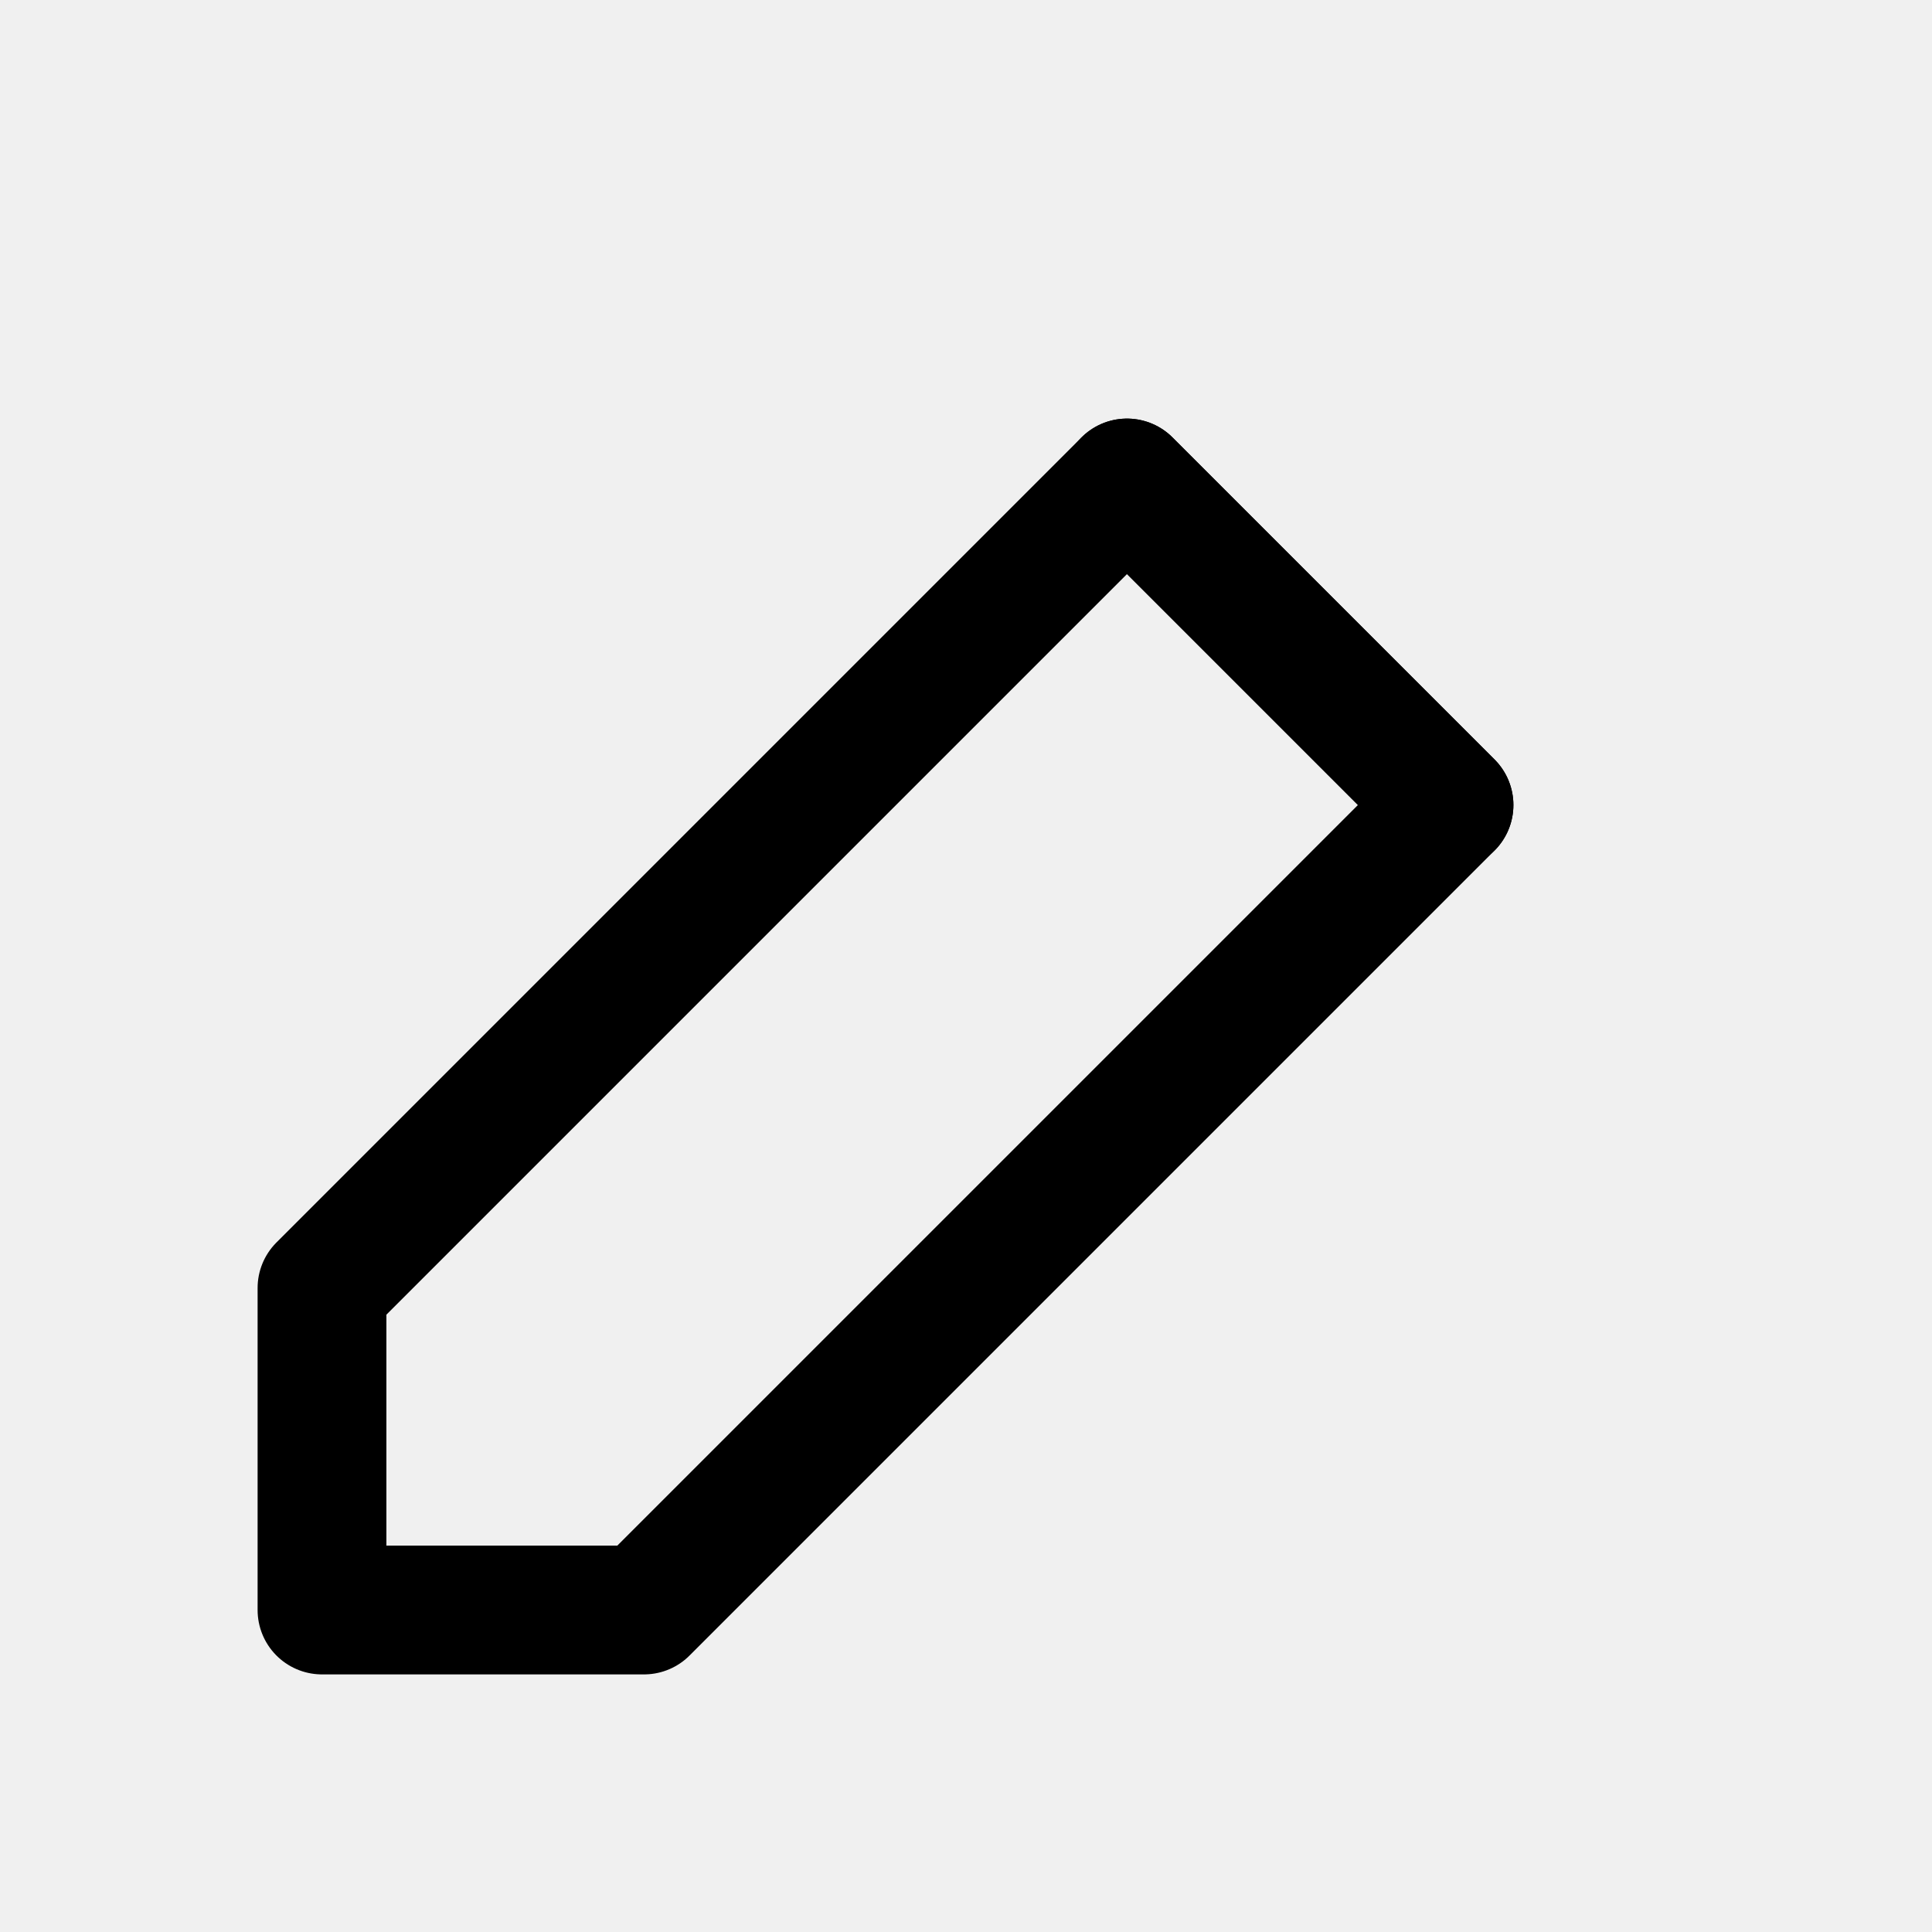
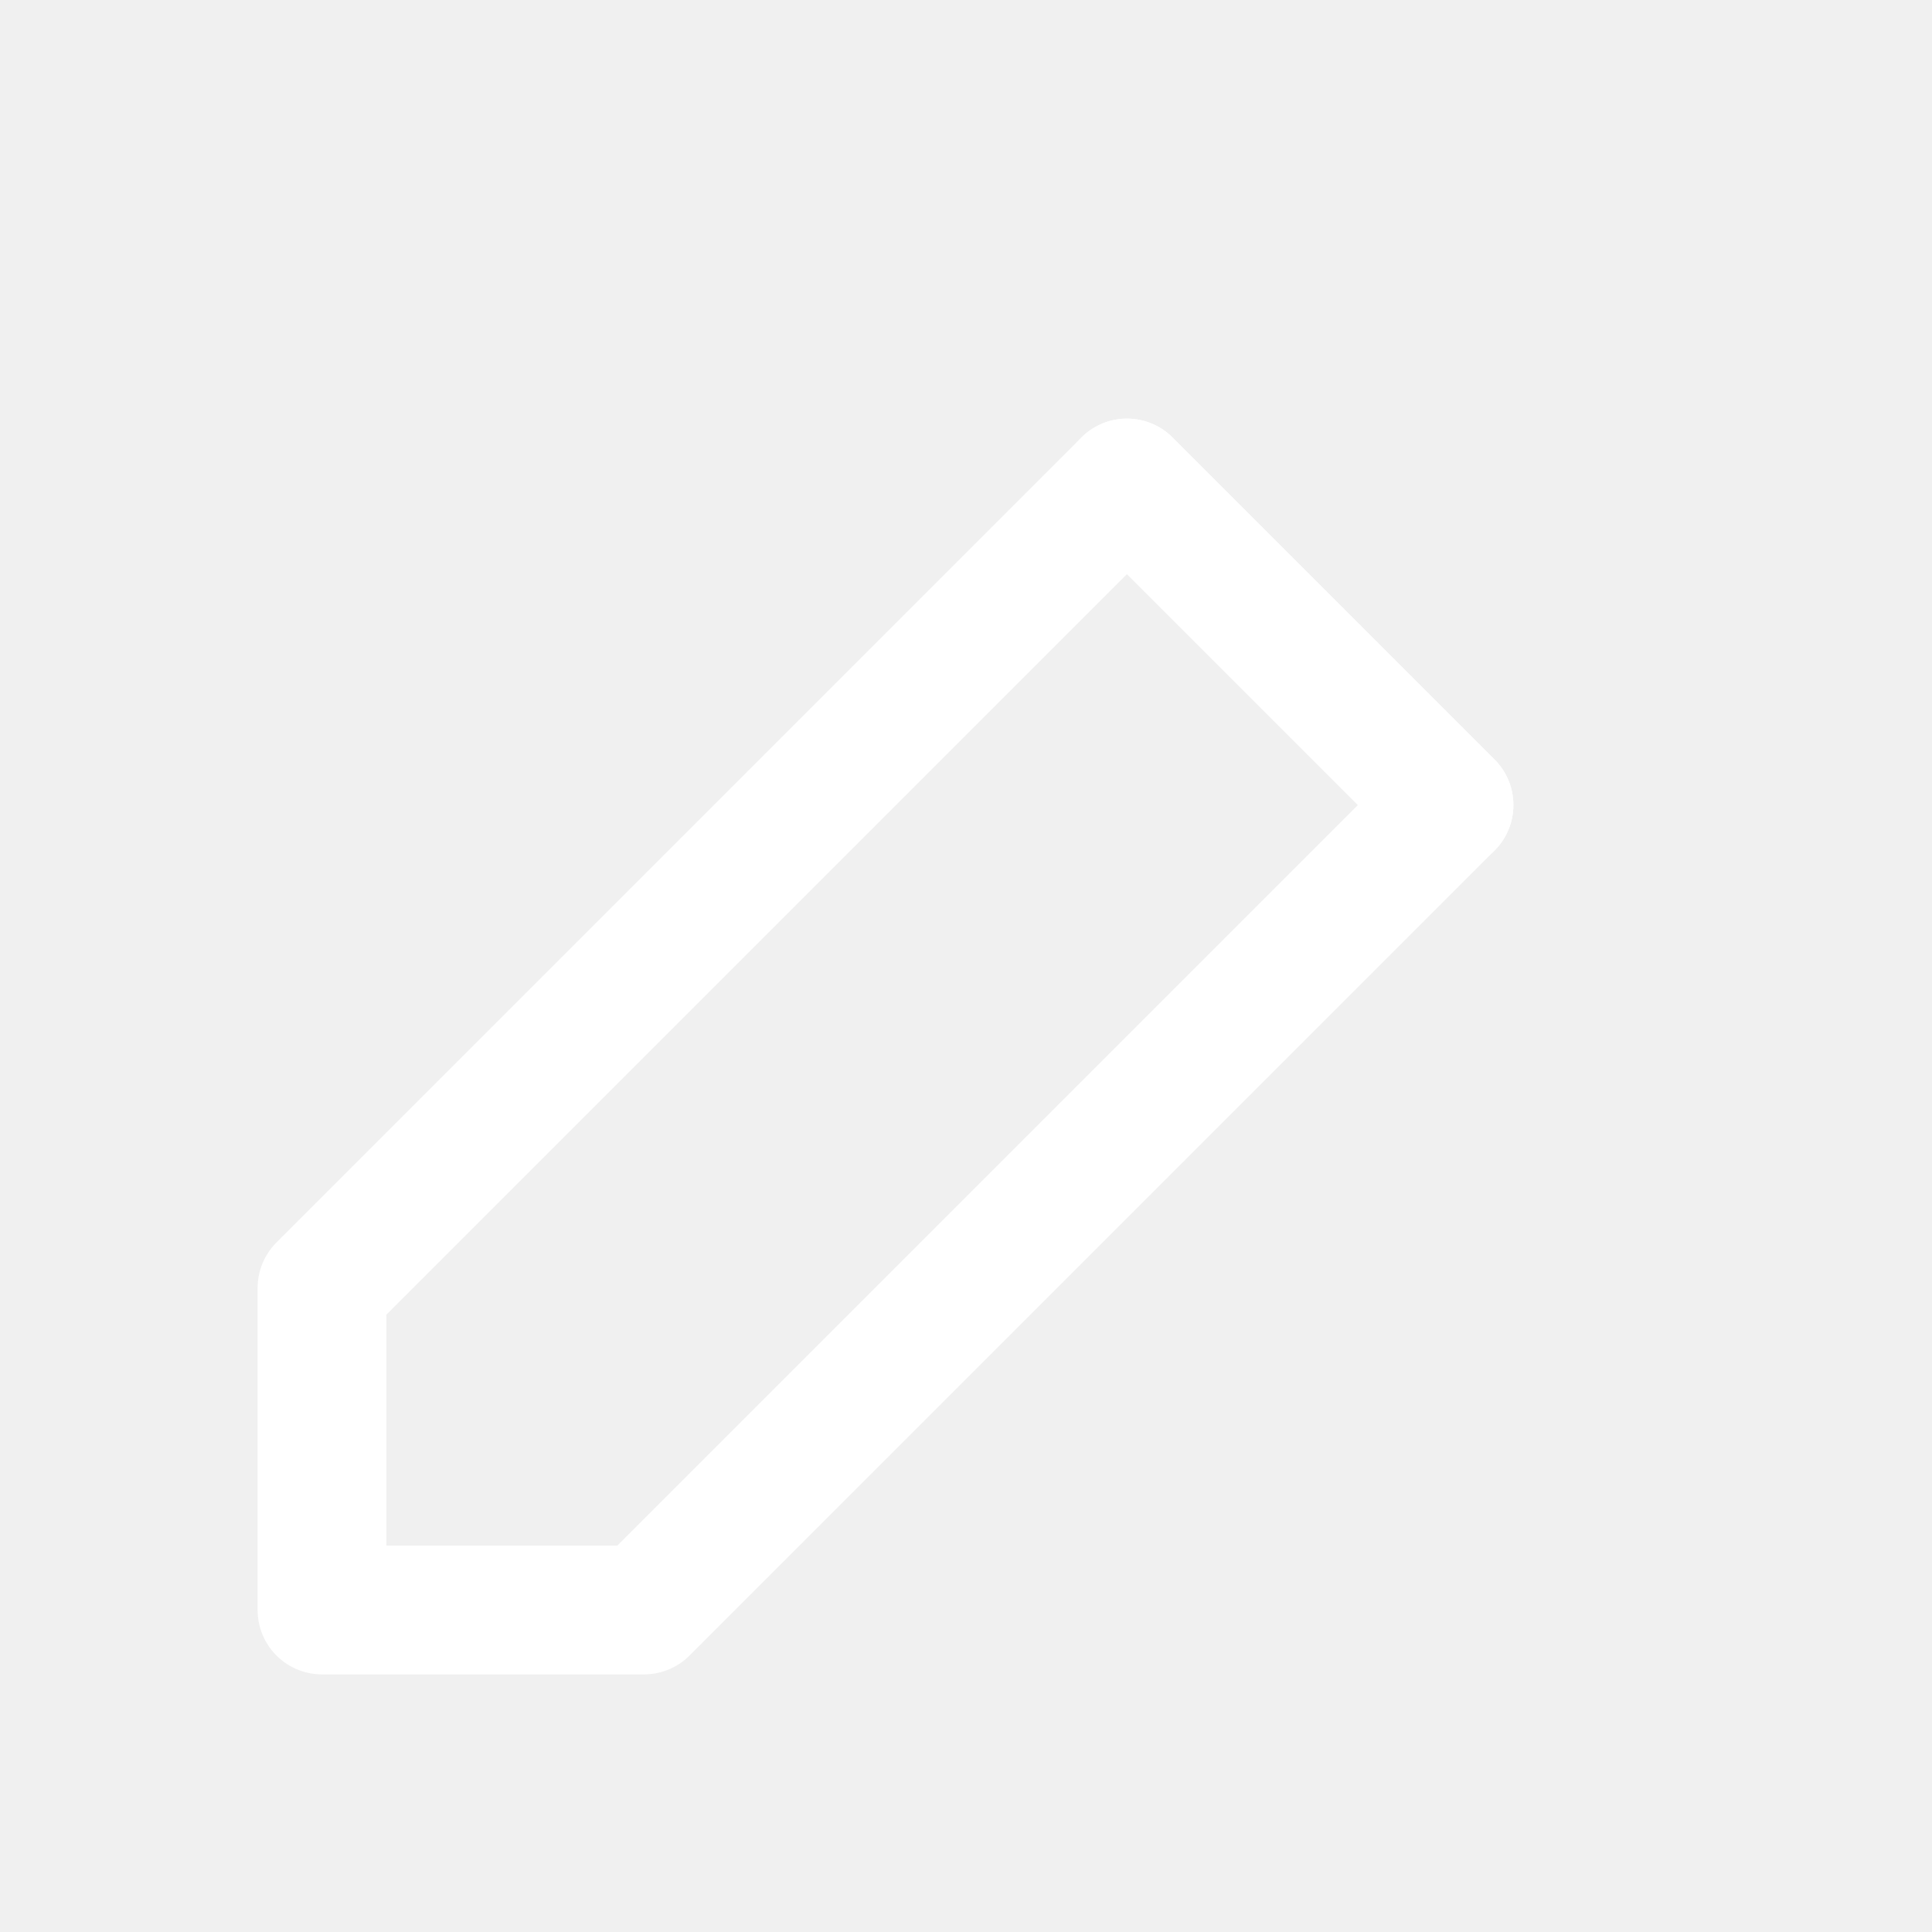
- <svg xmlns="http://www.w3.org/2000/svg" width="24" height="24" viewBox="0 0 24 24" fill="none" stroke="currentColor" stroke-width="1.6" stroke-linecap="round" stroke-linejoin="round">
+ <svg xmlns="http://www.w3.org/2000/svg" width="24" height="24" viewBox="0 0 24 24" fill="none" stroke="#ffffff" stroke-width="1.6" stroke-linecap="round" stroke-linejoin="round">
  <path d="M4 20h4l10-10-4-4L4 16v4z" />
  <line x1="14" y1="6" x2="18" y2="10" />
</svg>
